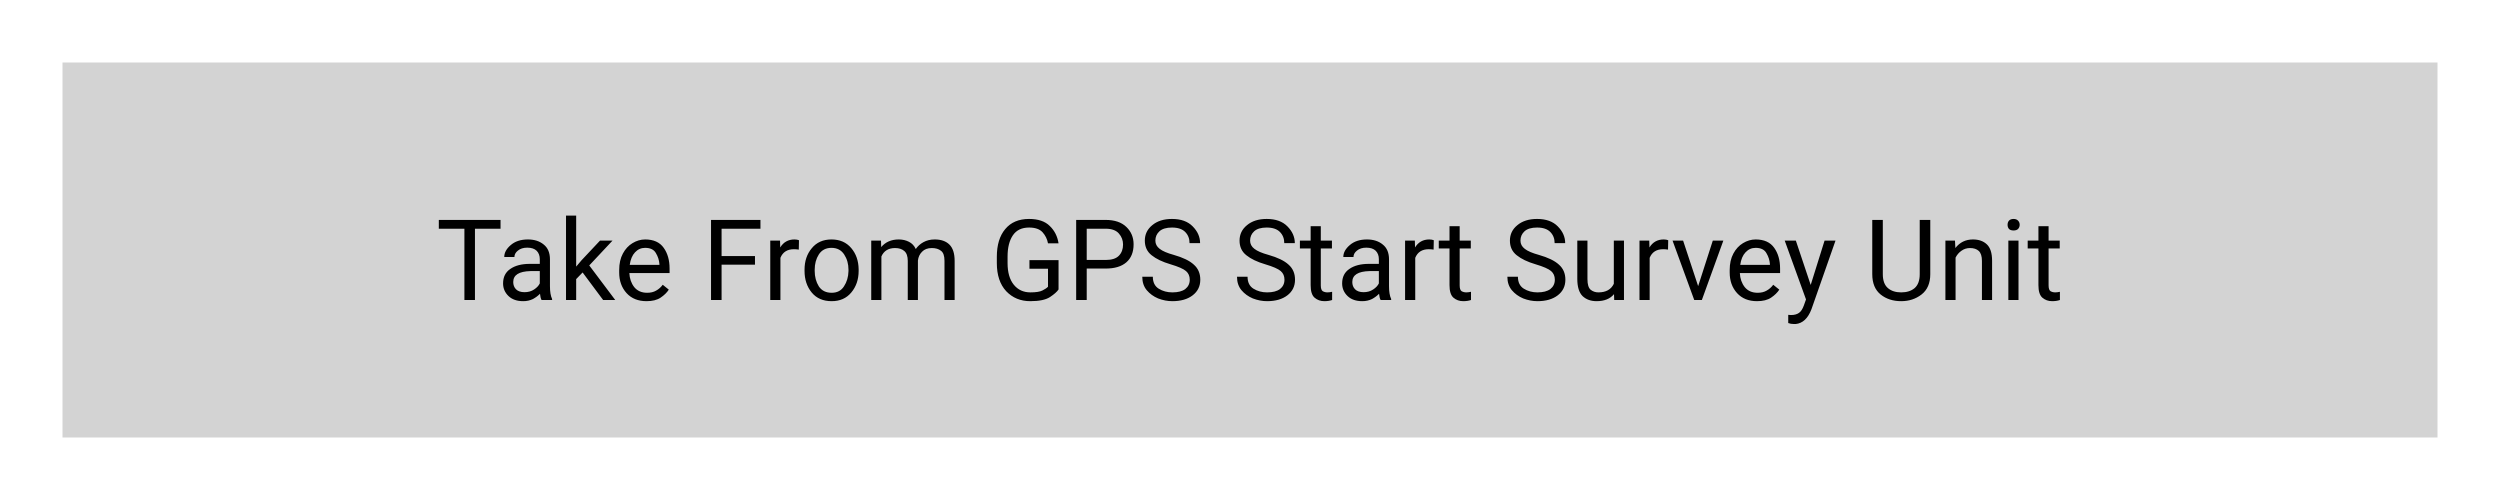
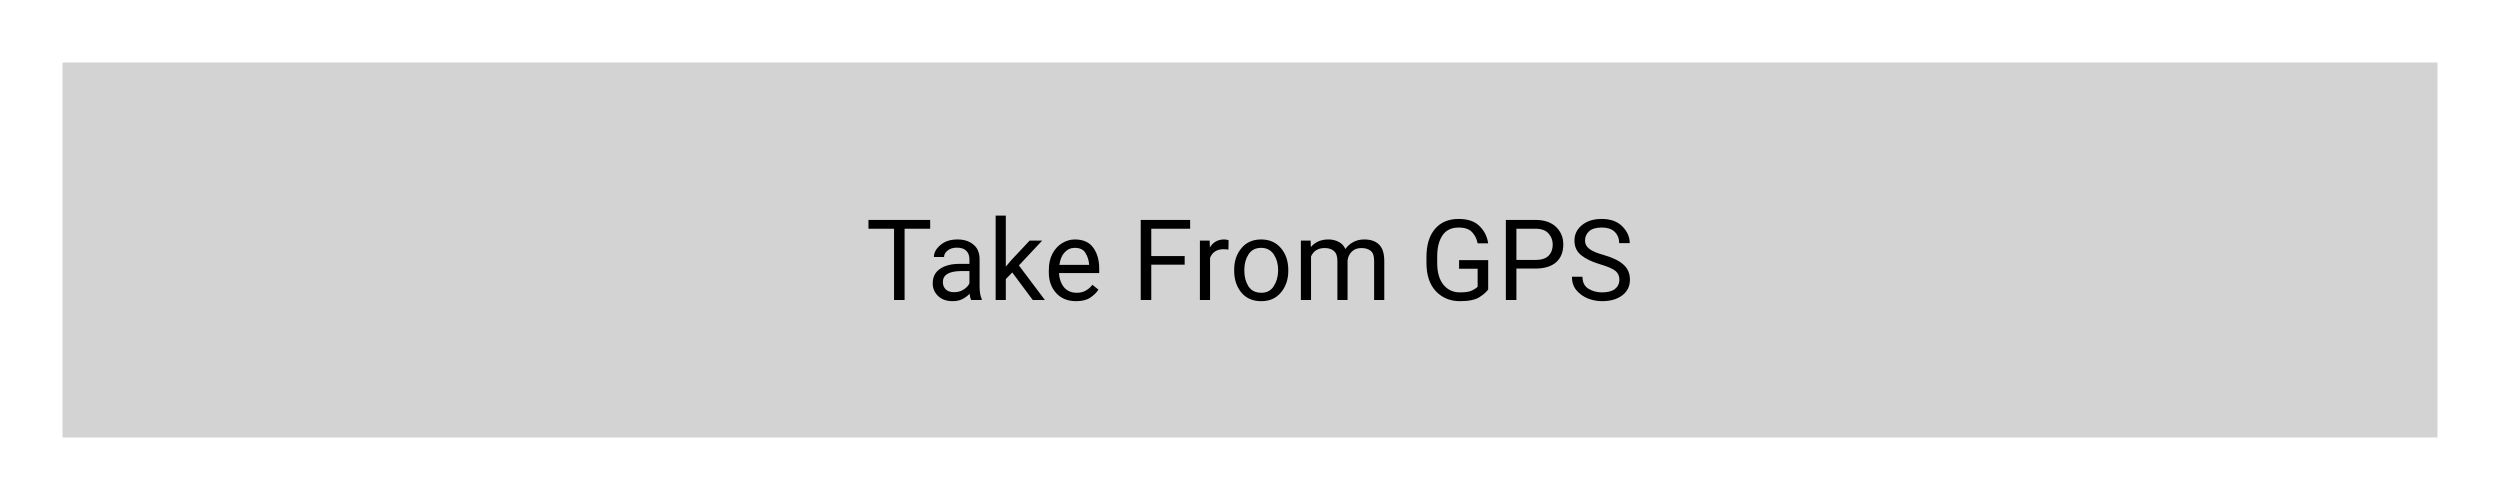
<svg xmlns="http://www.w3.org/2000/svg" width="200" height="40" version="1.1">
  <style>
@font-face {
    font-family: 'Roboto';
    src: url('/usr/share/fonts/truetype/roboto/Roboto.ttf') format('truetype');
    font-weight: normal;
    font-style: normal;
}

</style>
  <rect x="0" y="0" width="200" height="40" fill="white" stroke-width="0" />
  <path d="M 5 5 L 195 5 L 195 35 L 5 35 Z" fill="lightgray" />
-   <text x="100" y="24" font-family="Roboto" font-size="9" fill="black" text-anchor="middle"> Take From GPS Start Survey Unit </text>
+   <text x="100" y="24" font-family="Roboto" font-size="9" fill="black" text-anchor="middle"> Take From GPS </text>

fill lightgray
stroke lightgray

polyline 5,5 195,5 195,75 5,75


stroke-width 0
stroke-opacity 0


fill black
stroke black
stroke-width 0
stroke-opacity 0


font-size 20
gravity center
- text 0,0 "Take From GPS Start Survey Unit"
+ text 0,0 "Take From GPS"

</svg>
